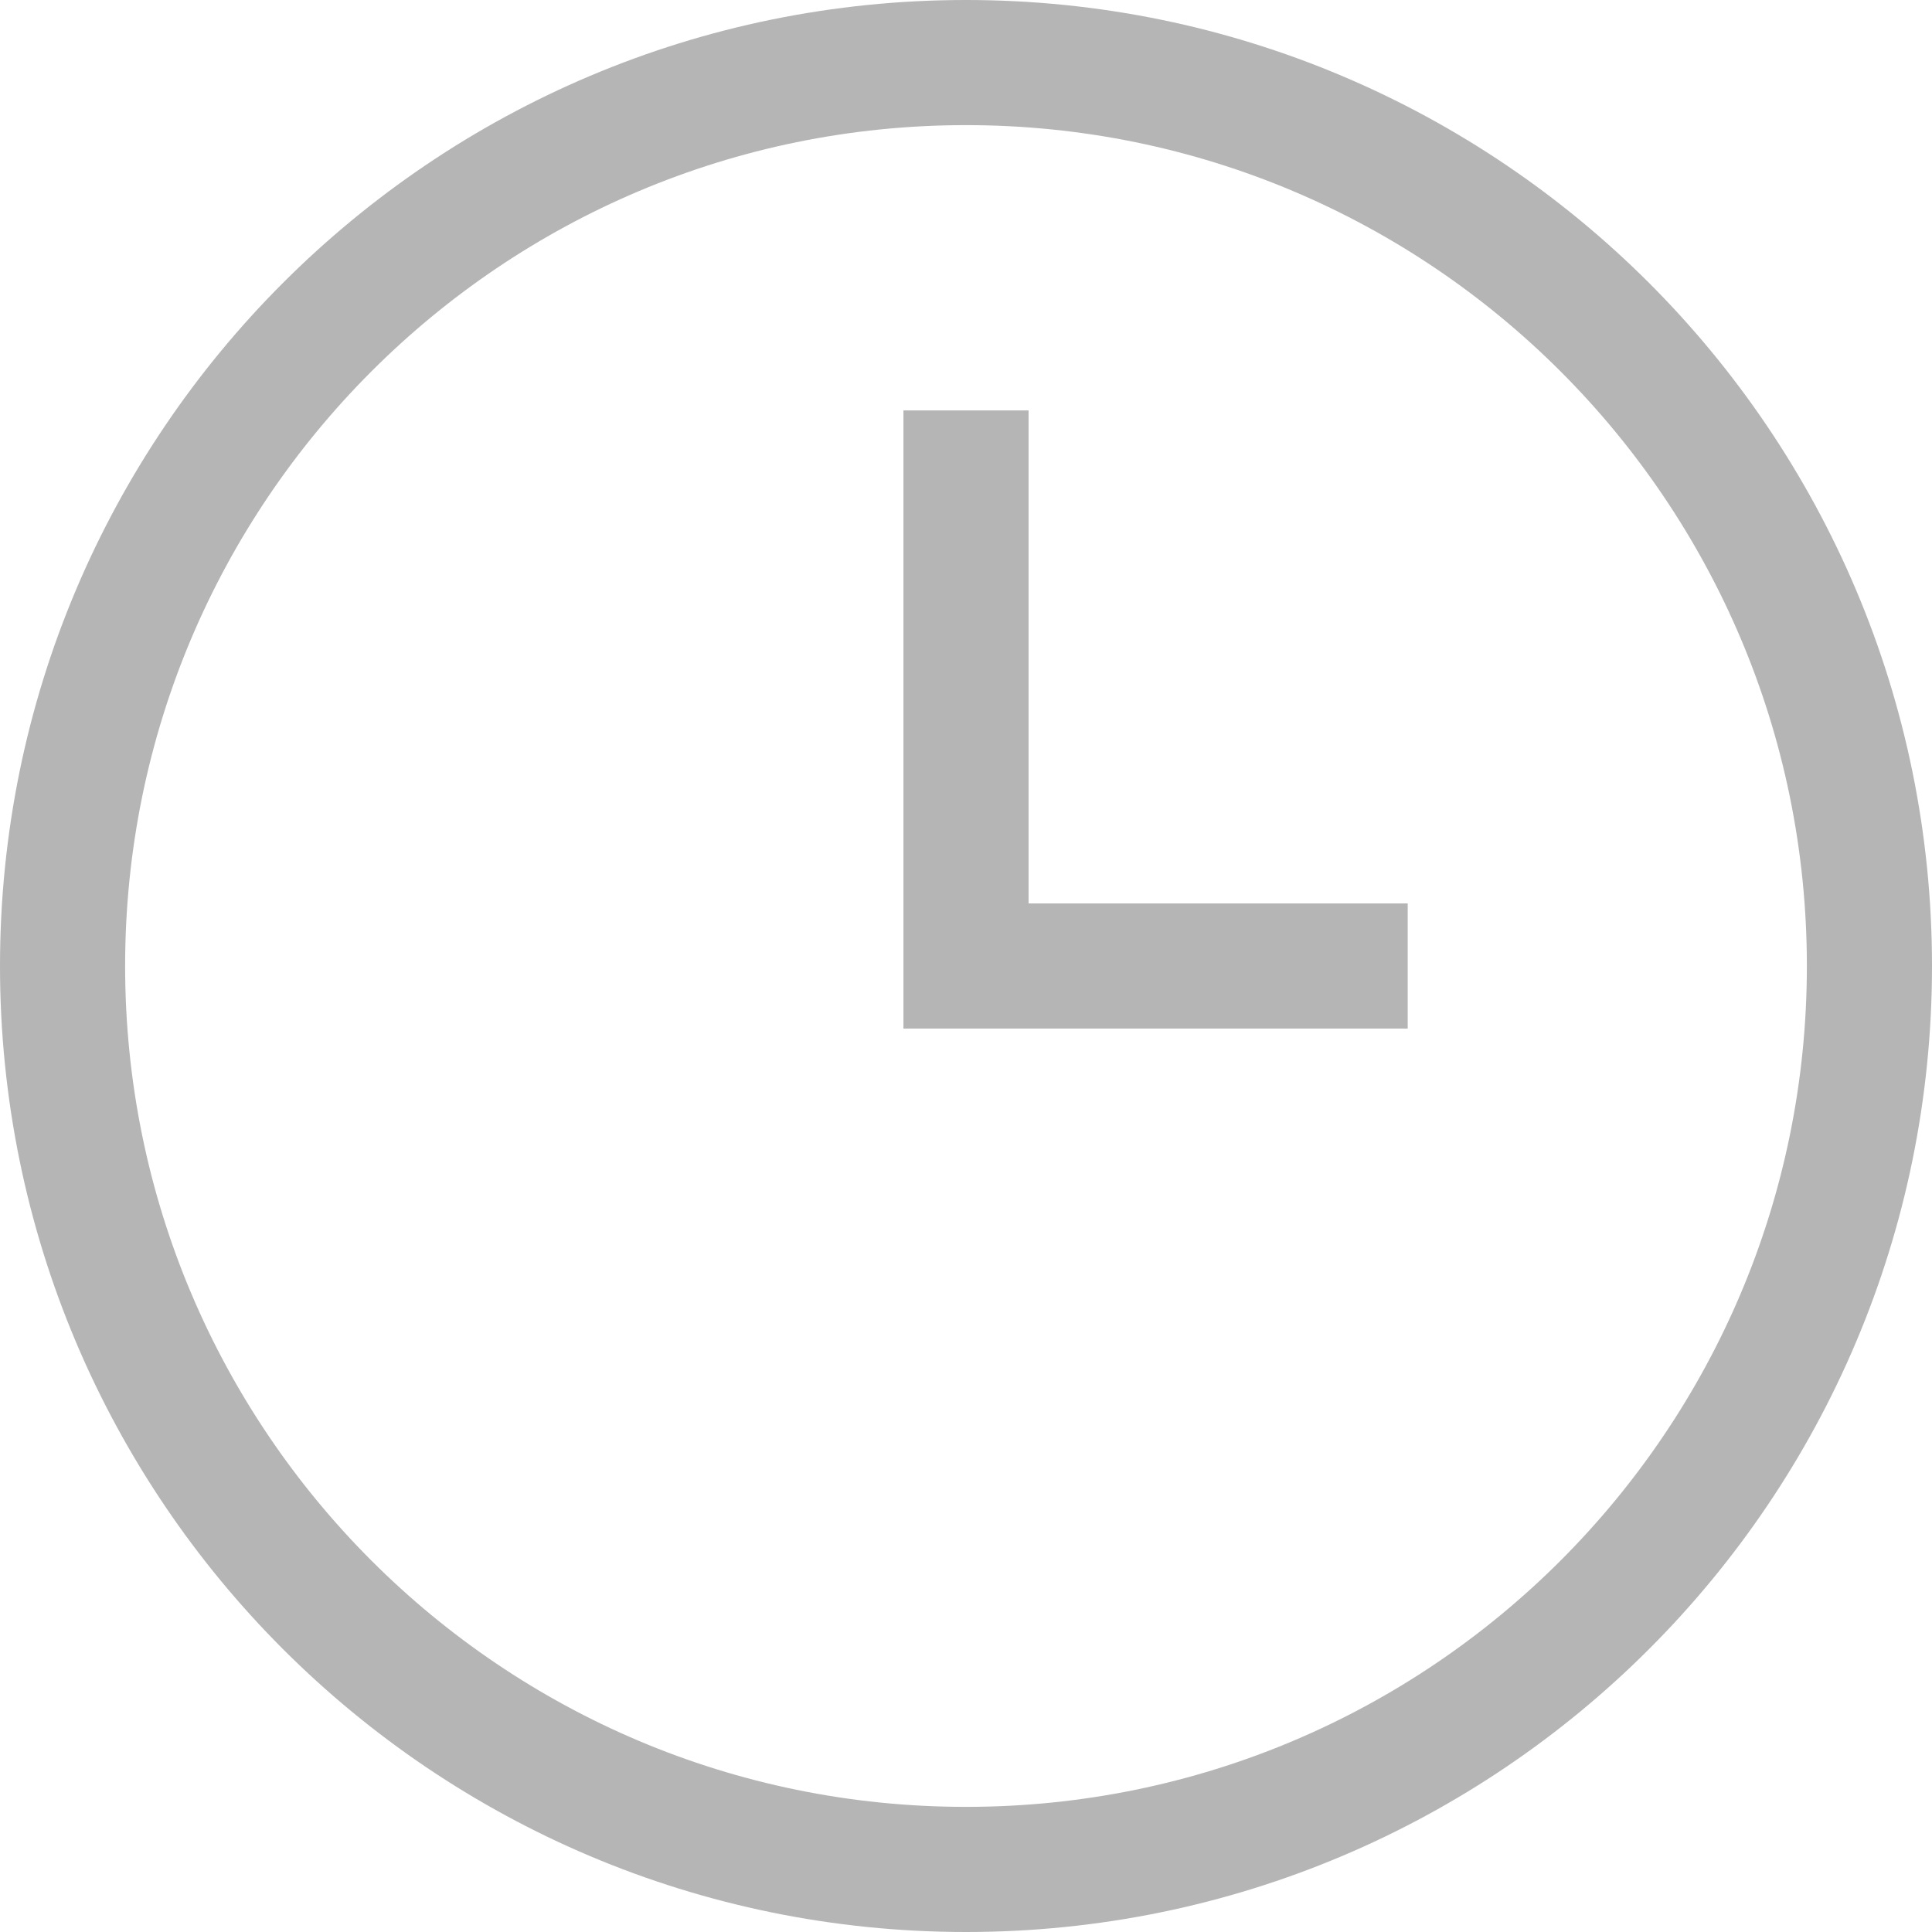
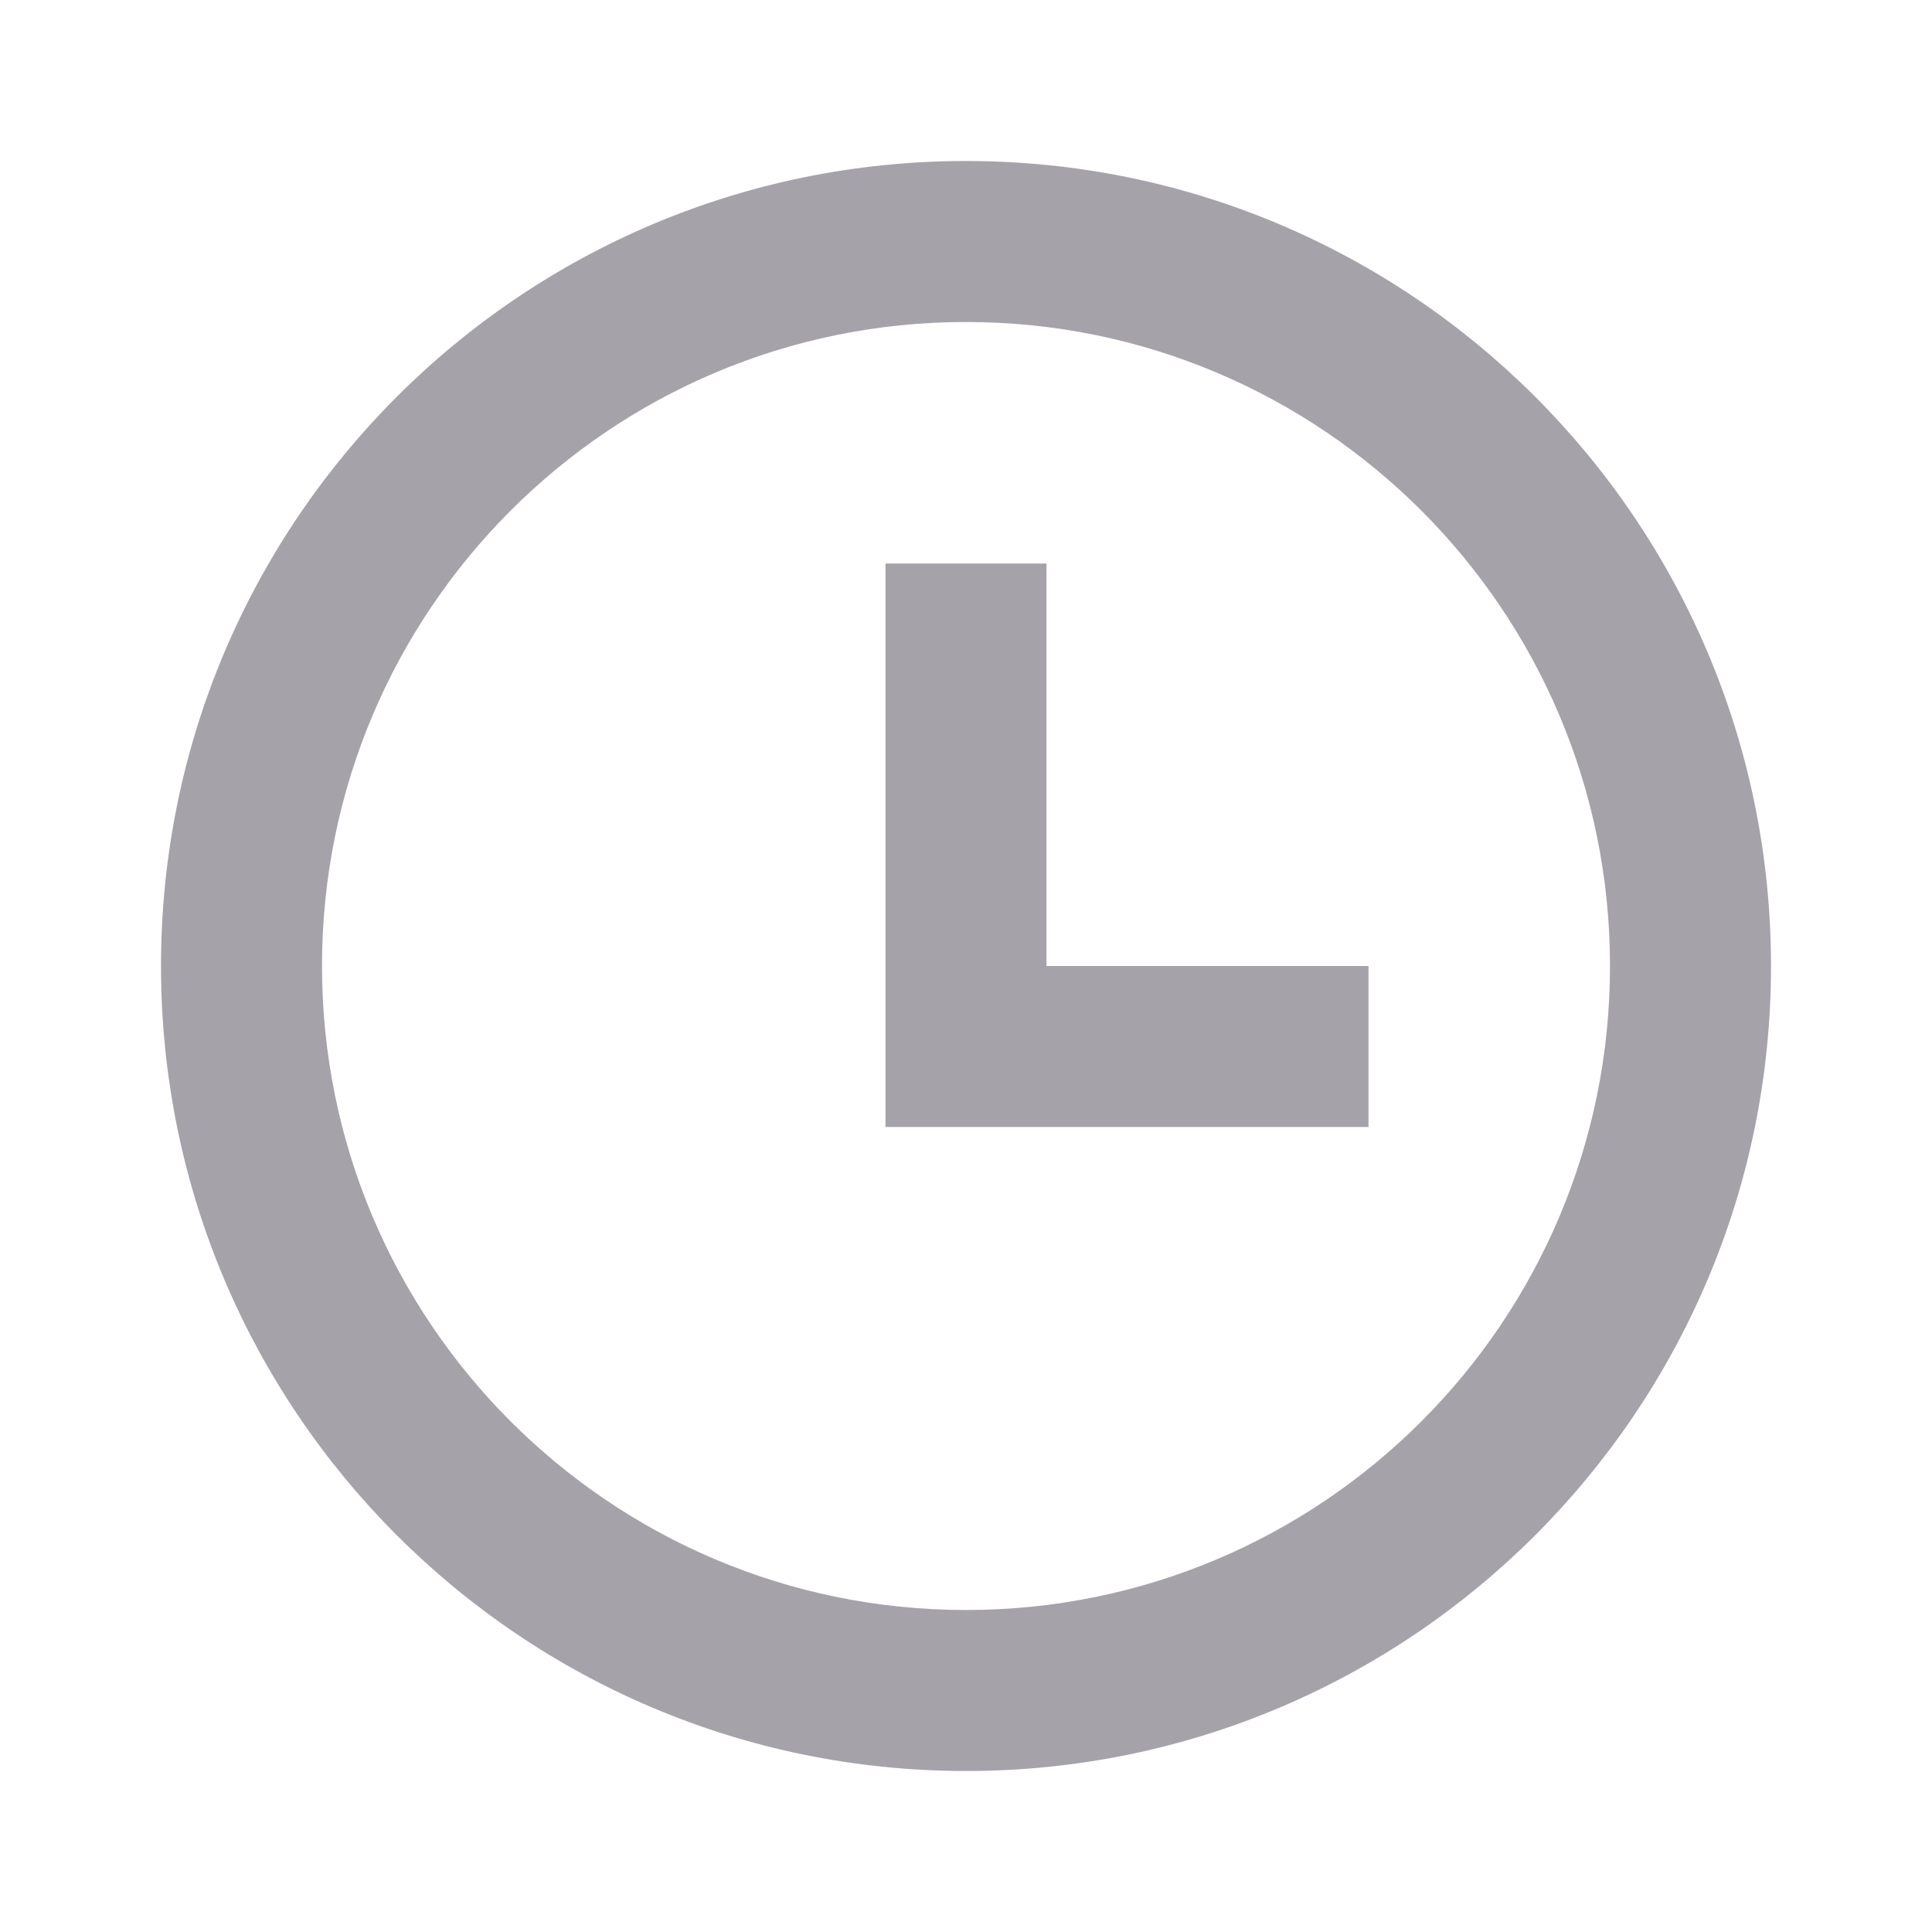
- <svg xmlns="http://www.w3.org/2000/svg" viewBox="0 0 15.44 15.44">
-   <defs>
-     <style>.cls-1{fill:none;stroke:#b5b5b5;stroke-miterlimit:10;}</style>
-   </defs>
-   <g id="图层_2" data-name="图层 2">
-     <g id="图层_1-2" data-name="图层 1">
-       <circle class="cls-1" cx="7.72" cy="7.72" r="7.22" />
-       <polyline class="cls-1" points="7.72 3.28 7.72 7.72 11.25 7.72" />
-     </g>
-   </g>
+ <svg xmlns="http://www.w3.org/2000/svg" viewBox="0 0 24 24" width="16" height="16">
+   <path fill="none" d="M0 0h24v24H0z" />
+   <path d="M12 22C6.477 22 2 17.523 2 12S6.477 2 12 2s10 4.477 10 10-4.477 10-10 10zm0-2a8 8 0 1 0 0-16 8 8 0 0 0 0 16zm1-8h4v2h-6V7h2v5z" fill="rgba(166,162,170,1)" />
</svg>
